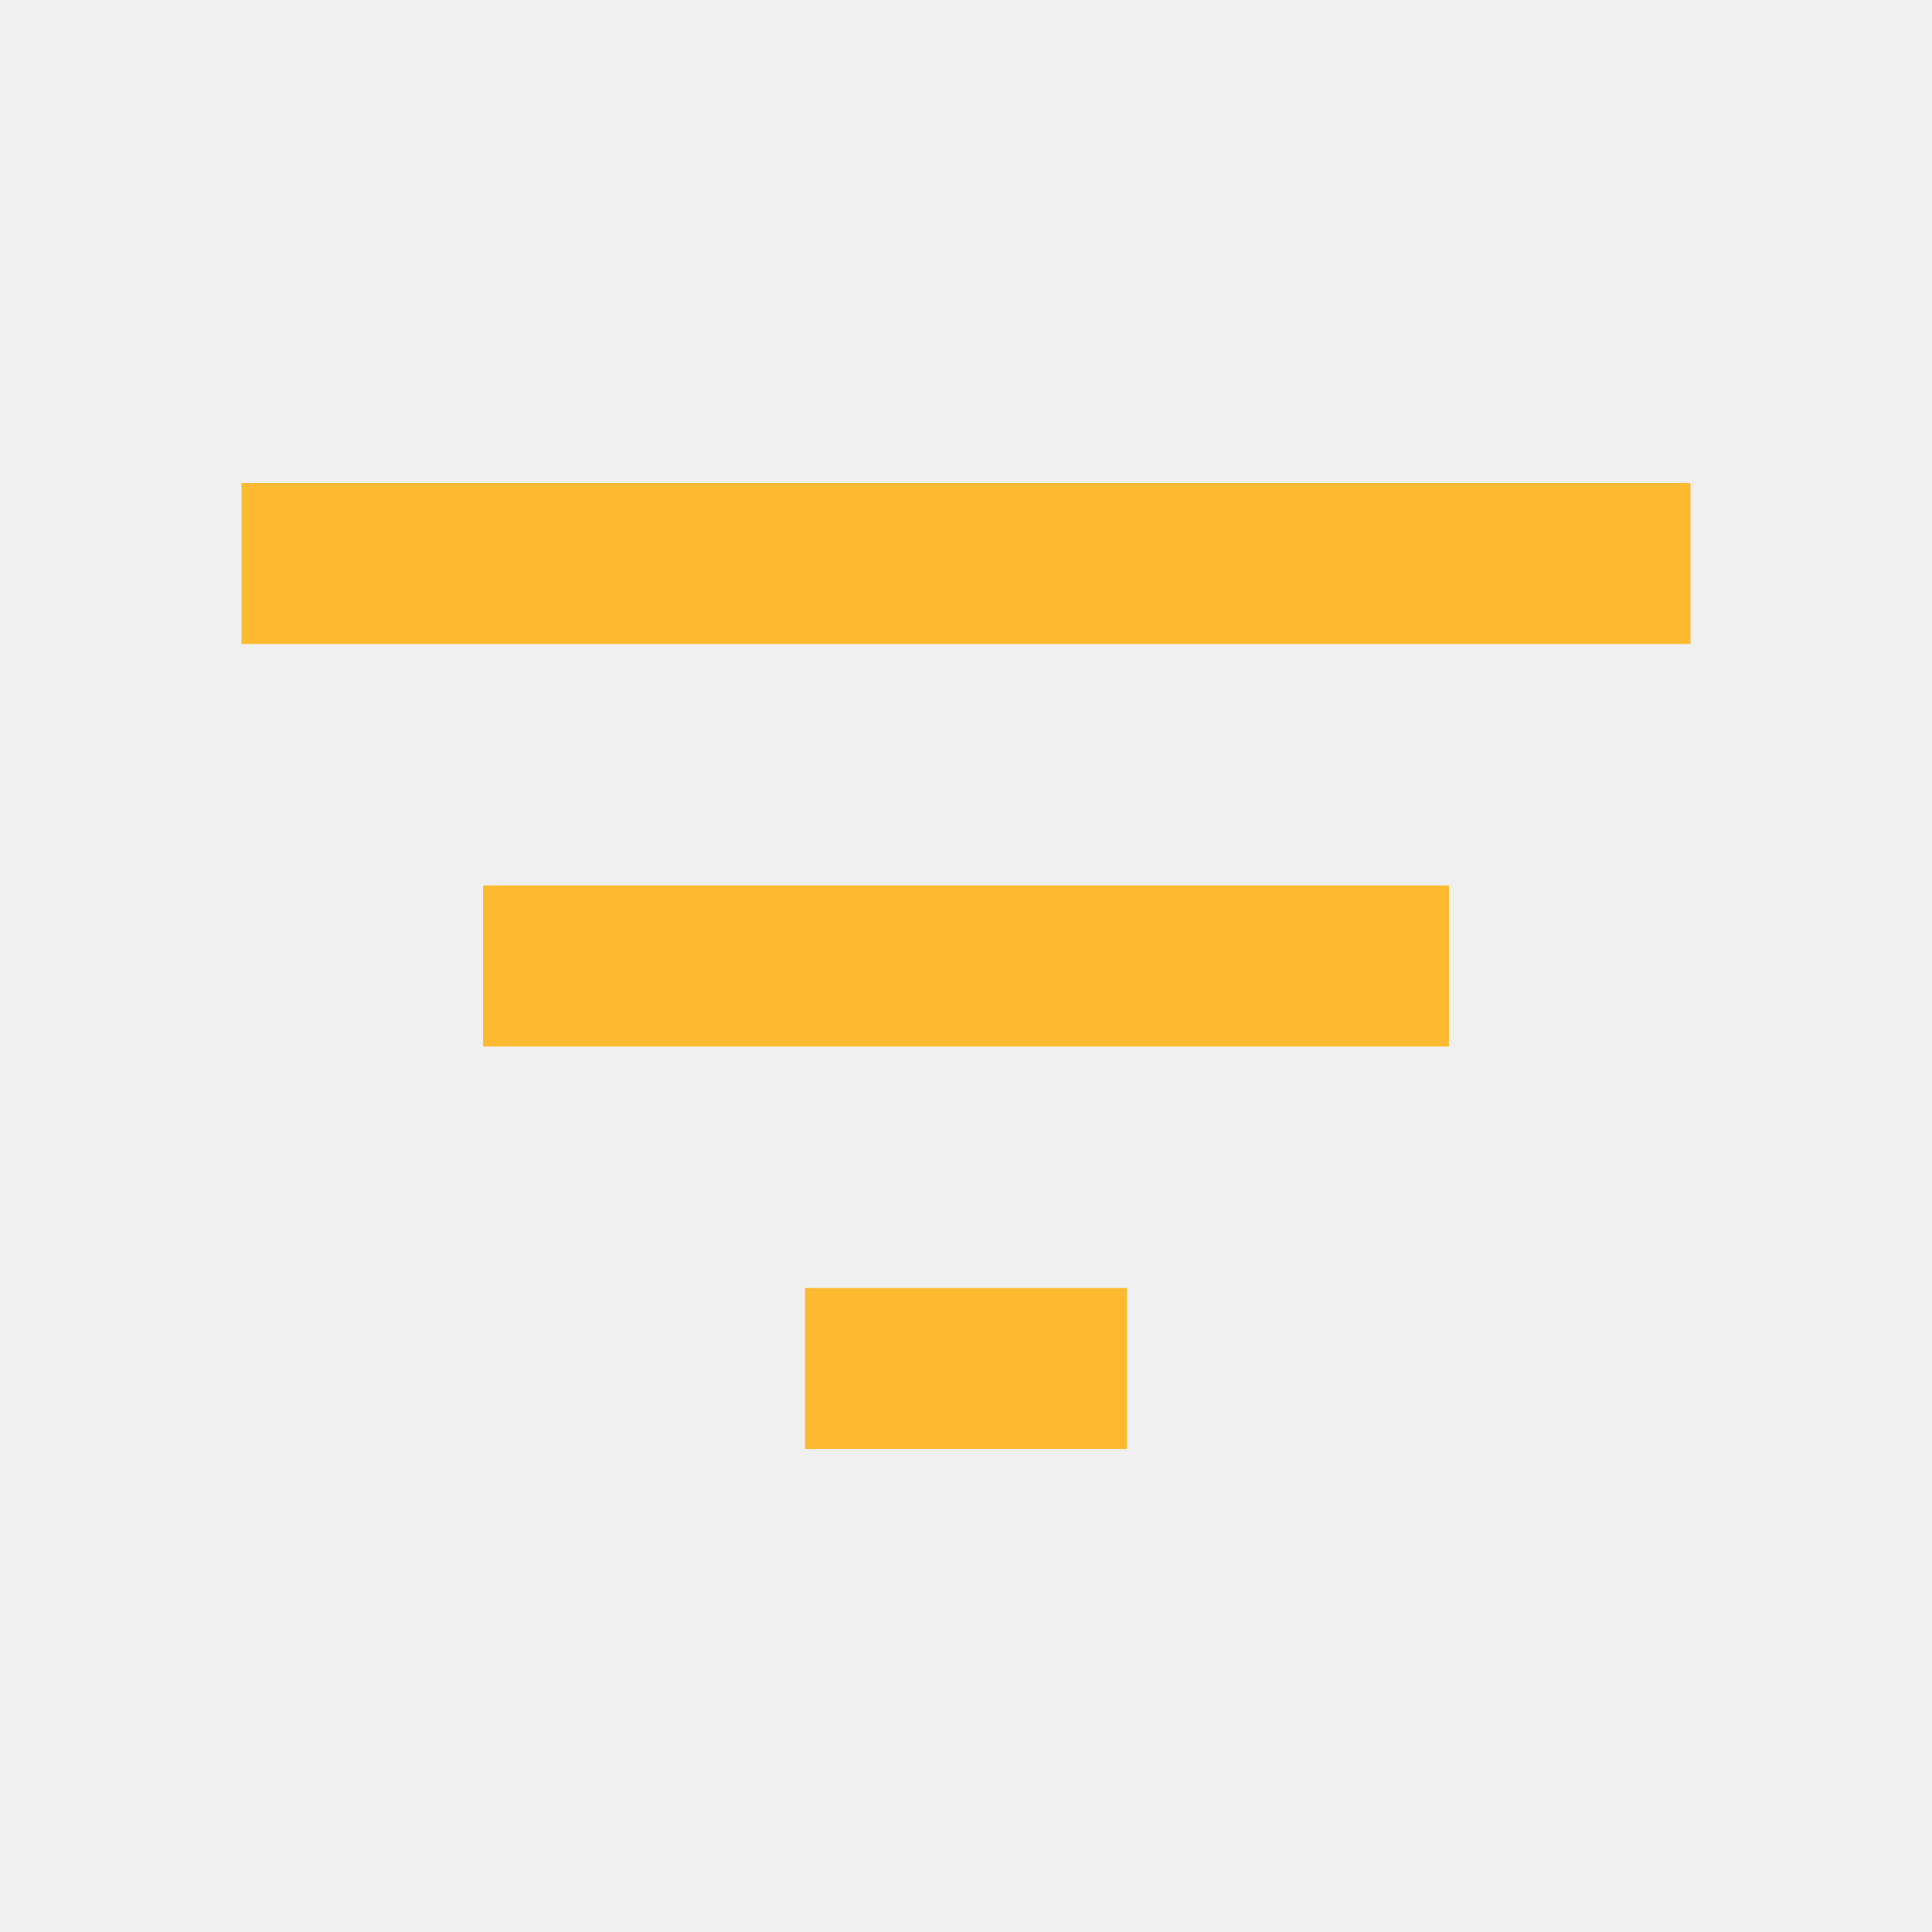
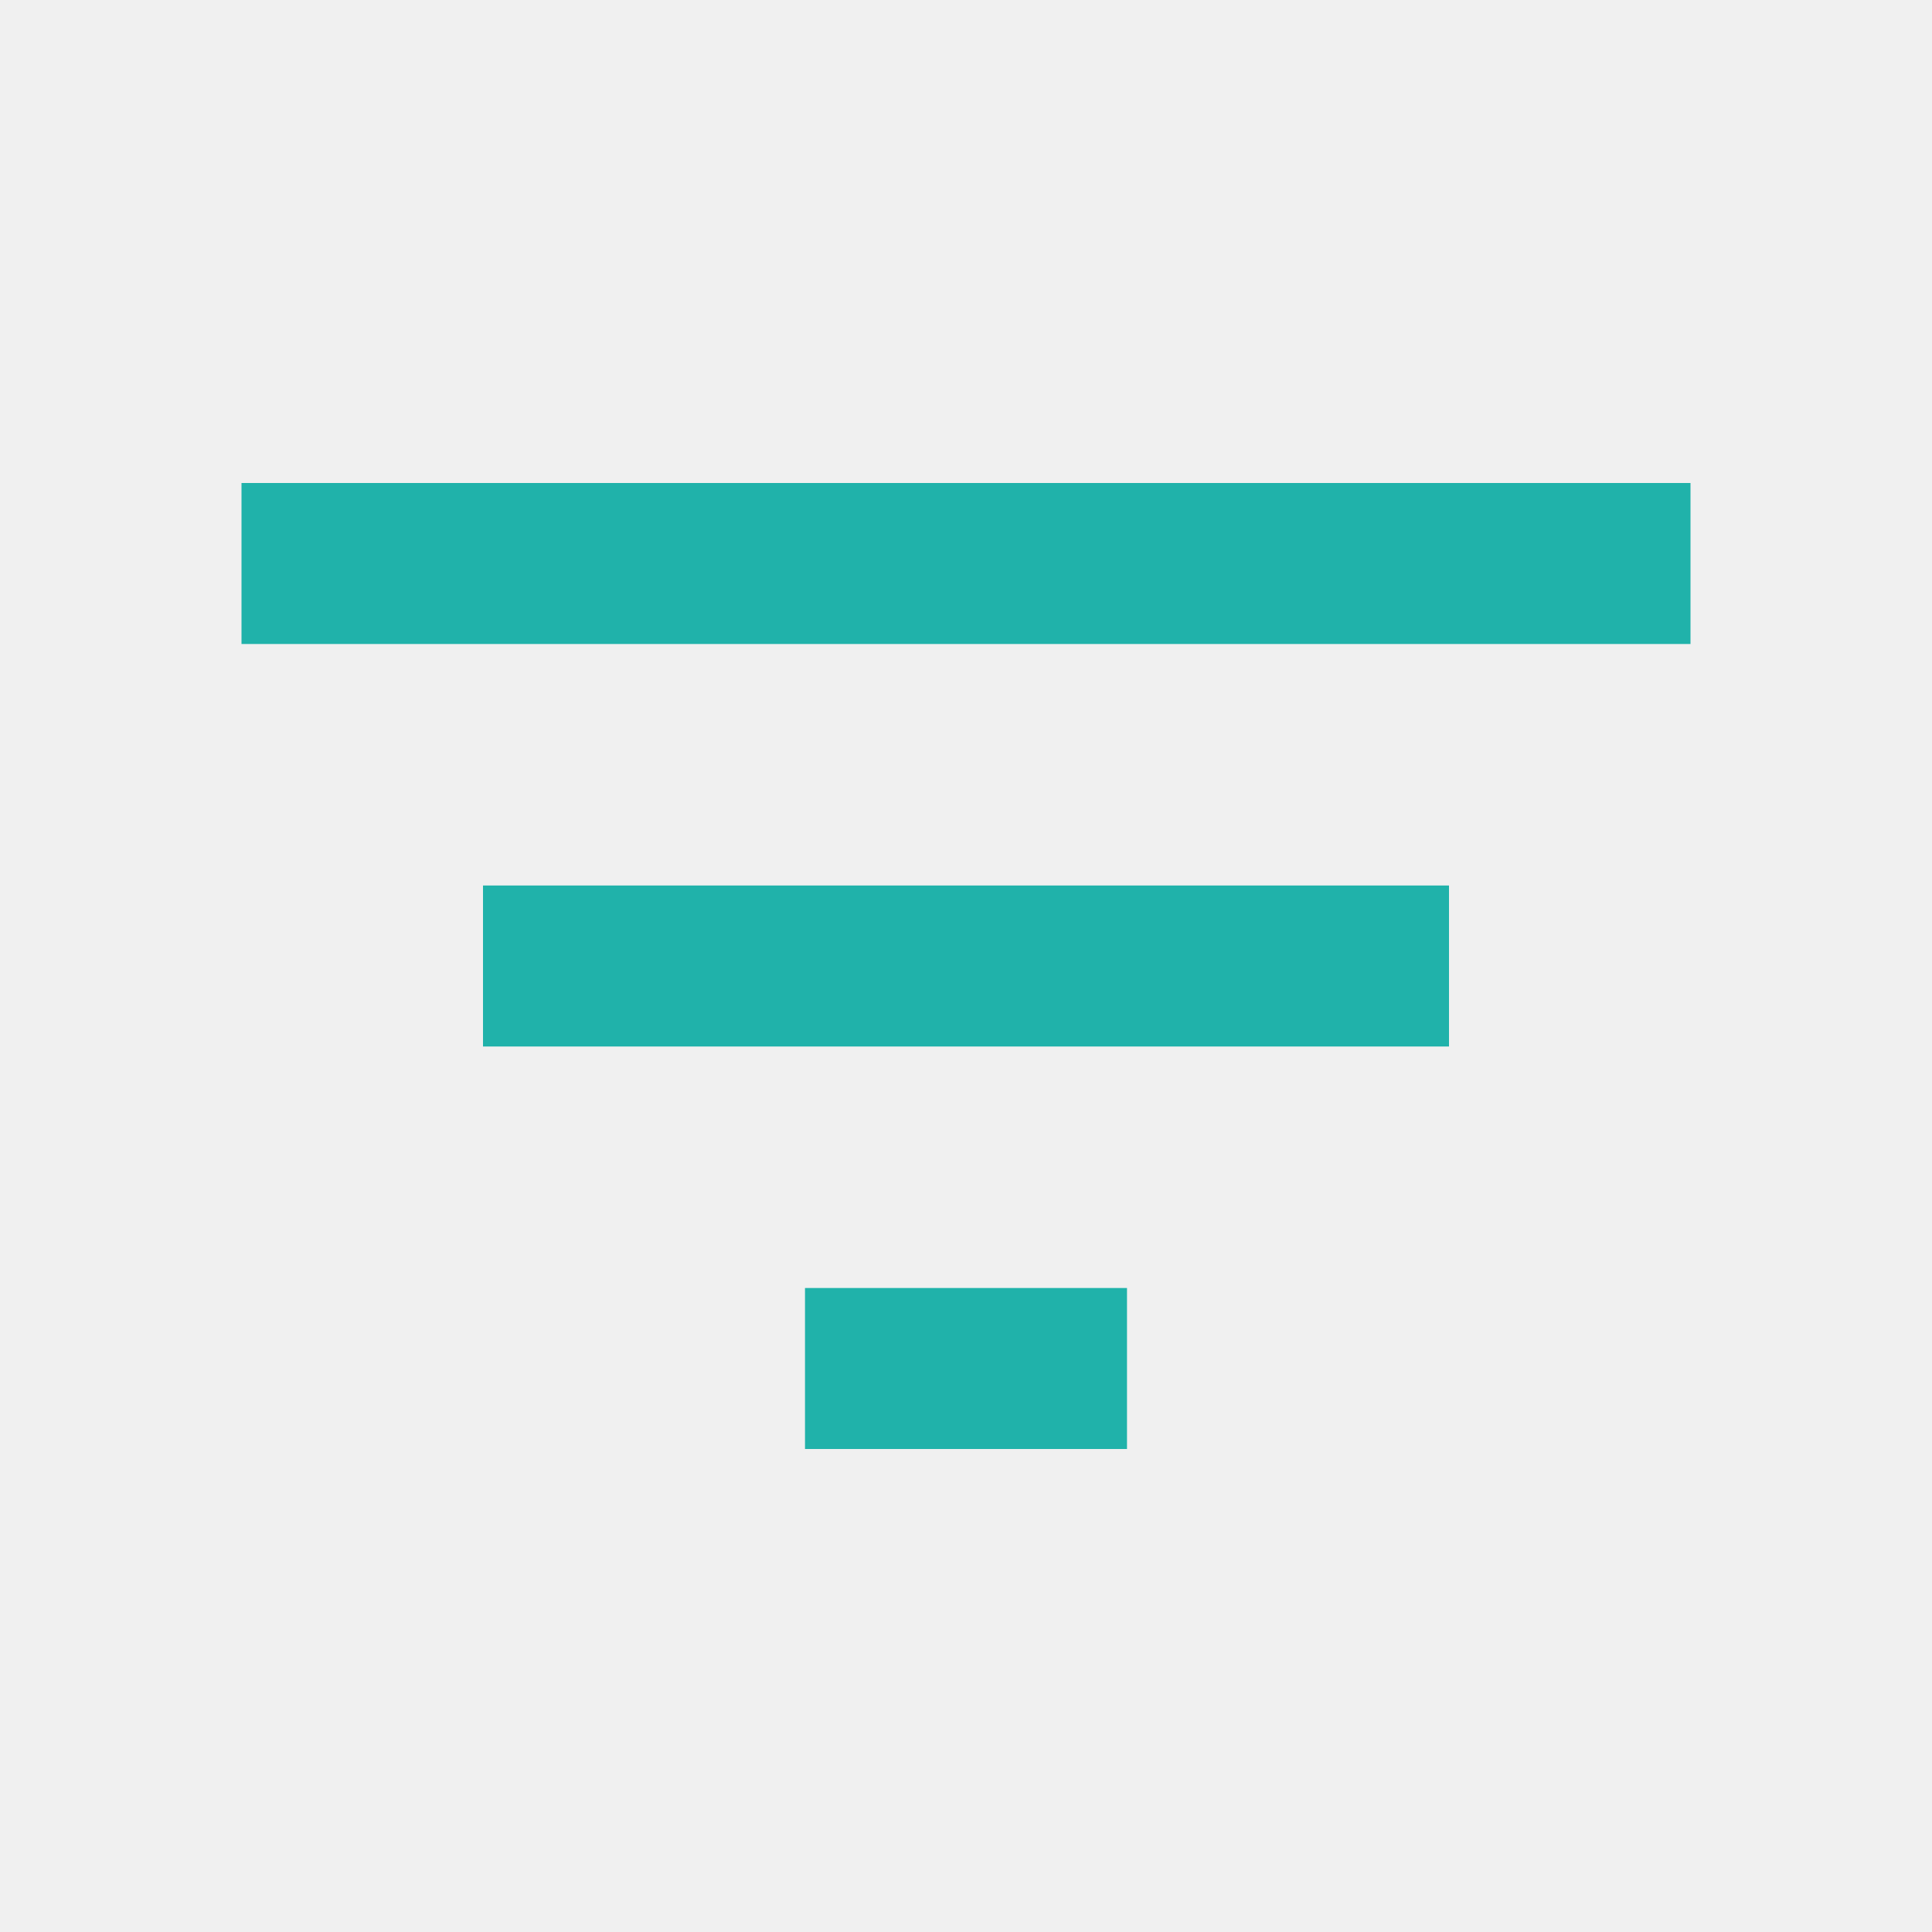
<svg xmlns="http://www.w3.org/2000/svg" width="24" height="24" viewBox="0 0 24 24" fill="none">
  <g clip-path="url(#clip0_4111_2030)">
-     <path d="M10 18H14V16H10V18ZM3 6V8H21V6H3ZM6 13H18V11H6V13Z" fill="#FDBA30" />
+     <path d="M10 18H14V16H10V18ZM3 6V8H21V6H3ZM6 13H18V11H6V13Z" fill="#20B2AA" />
  </g>
  <defs>
    <clipPath id="clip0_4111_2030">
      <rect width="24" height="24" fill="white" />
    </clipPath>
  </defs>
</svg>
